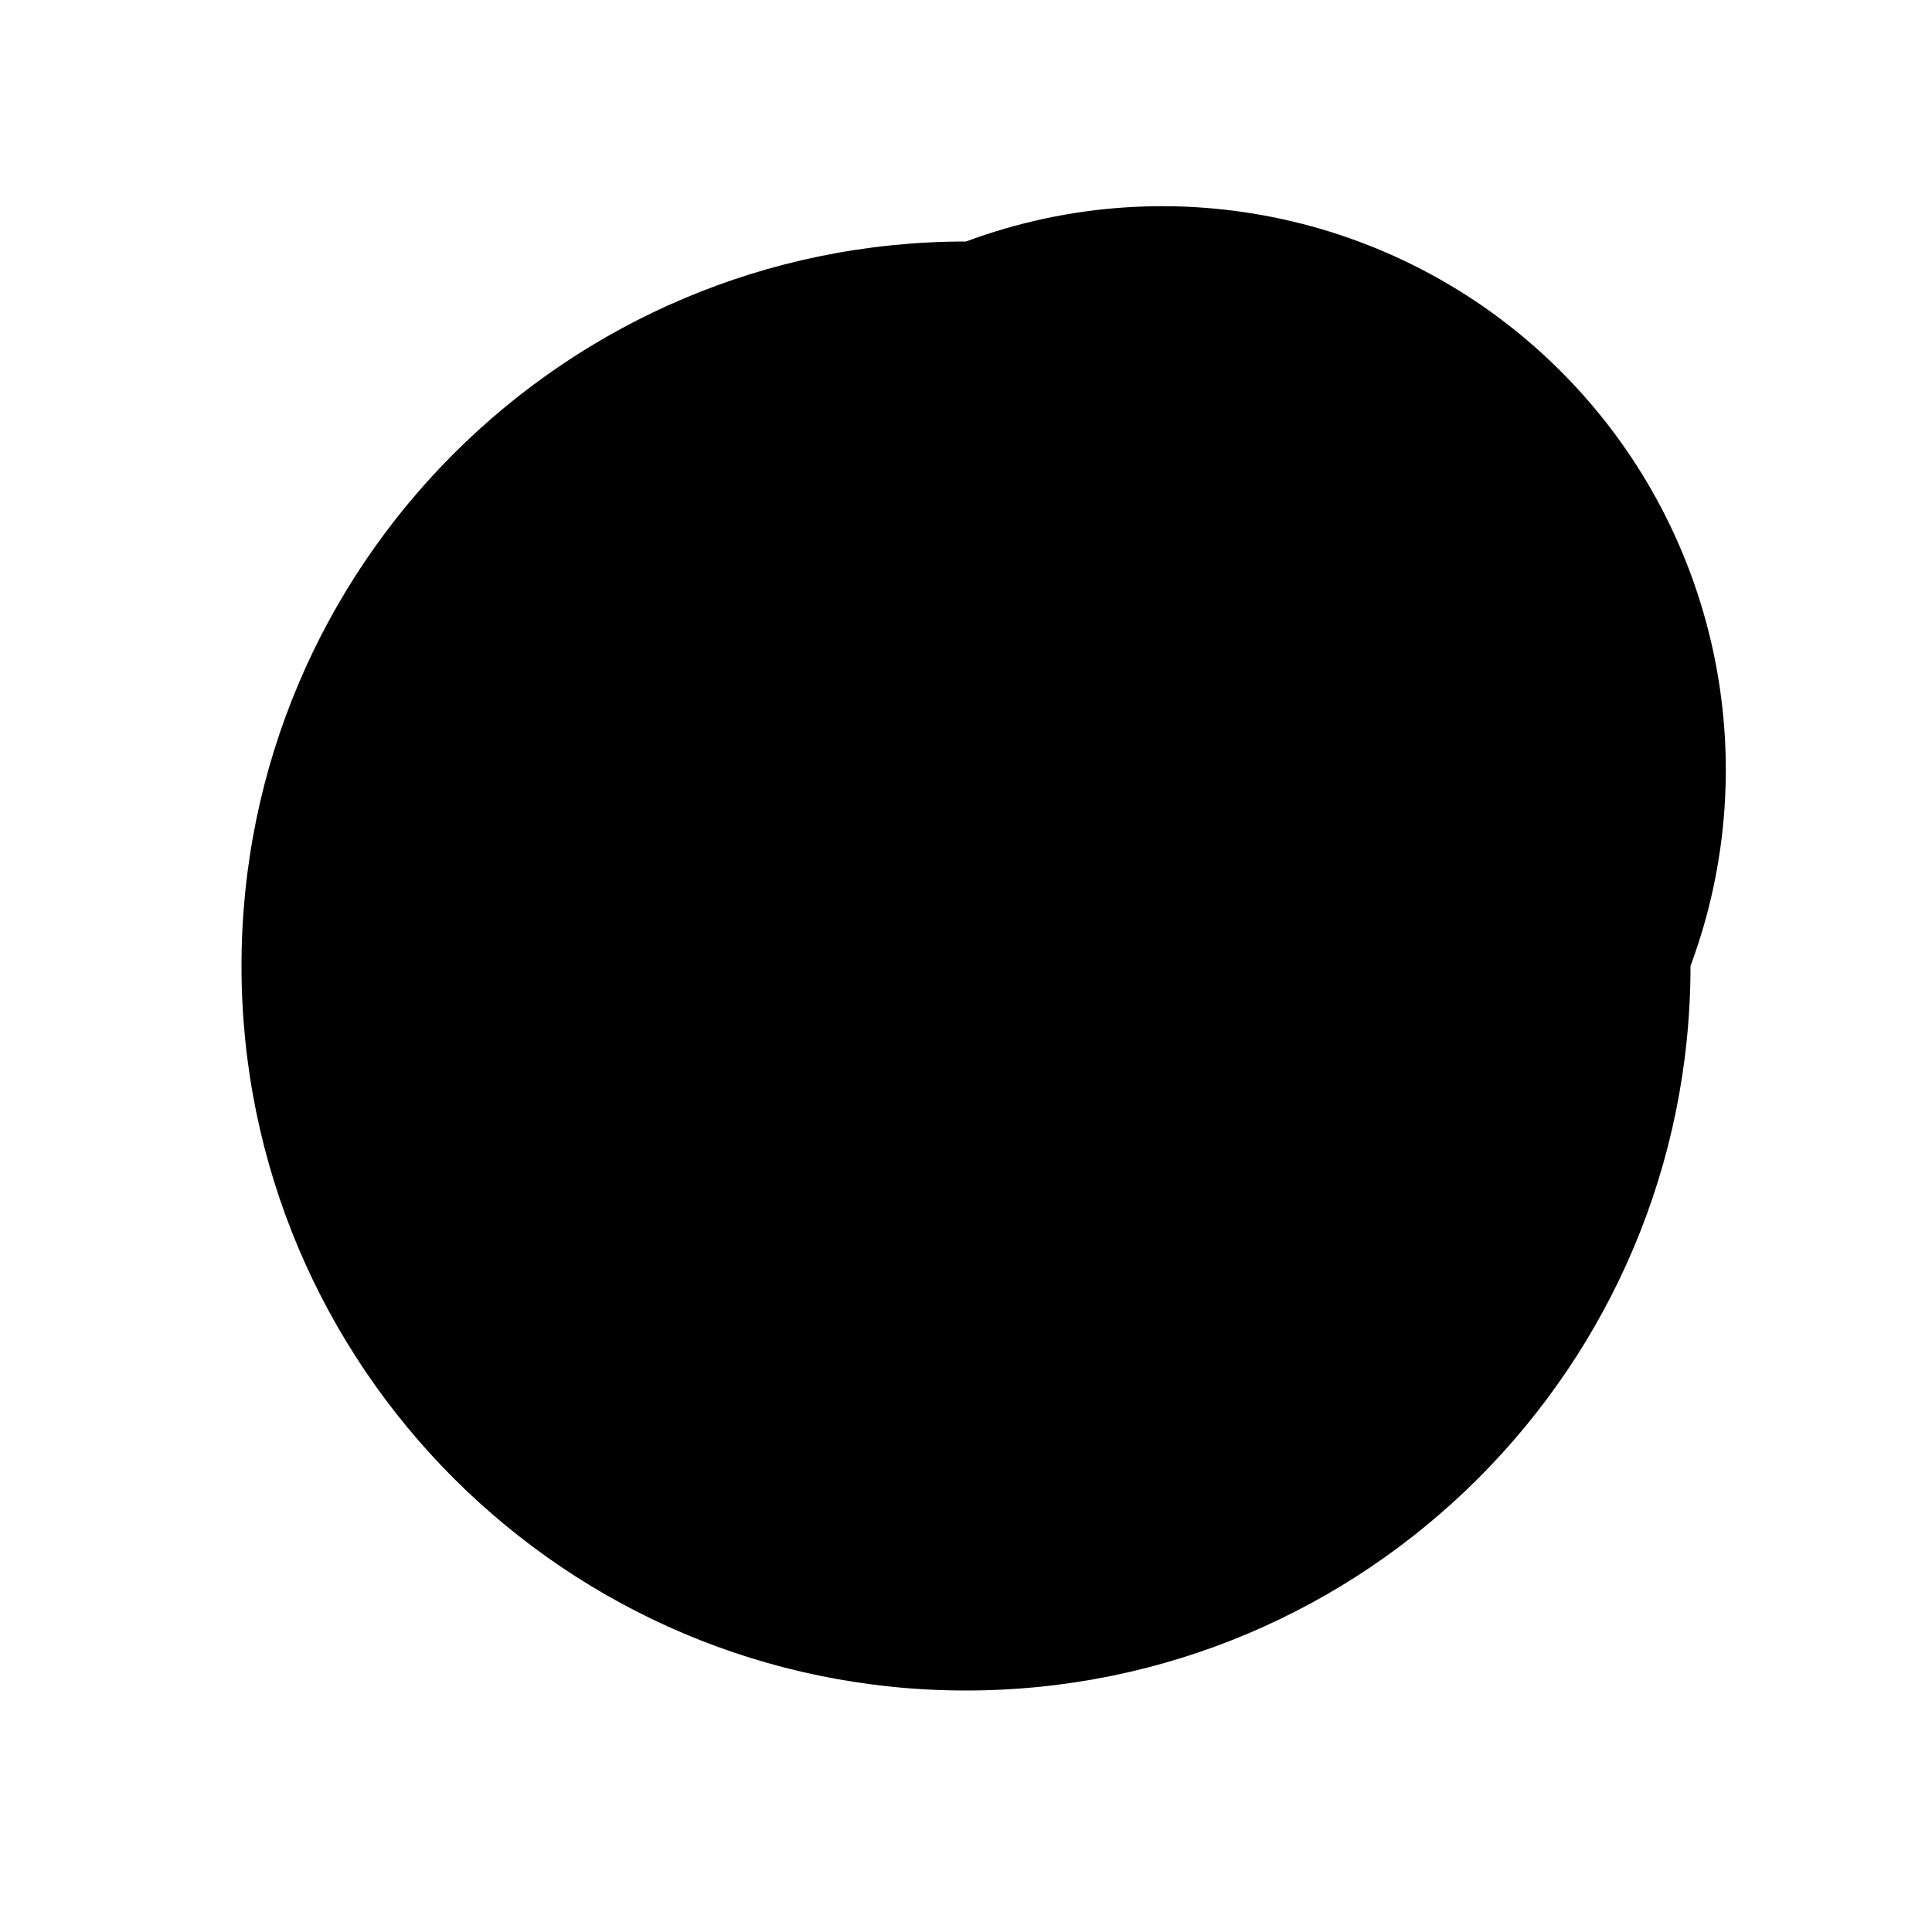
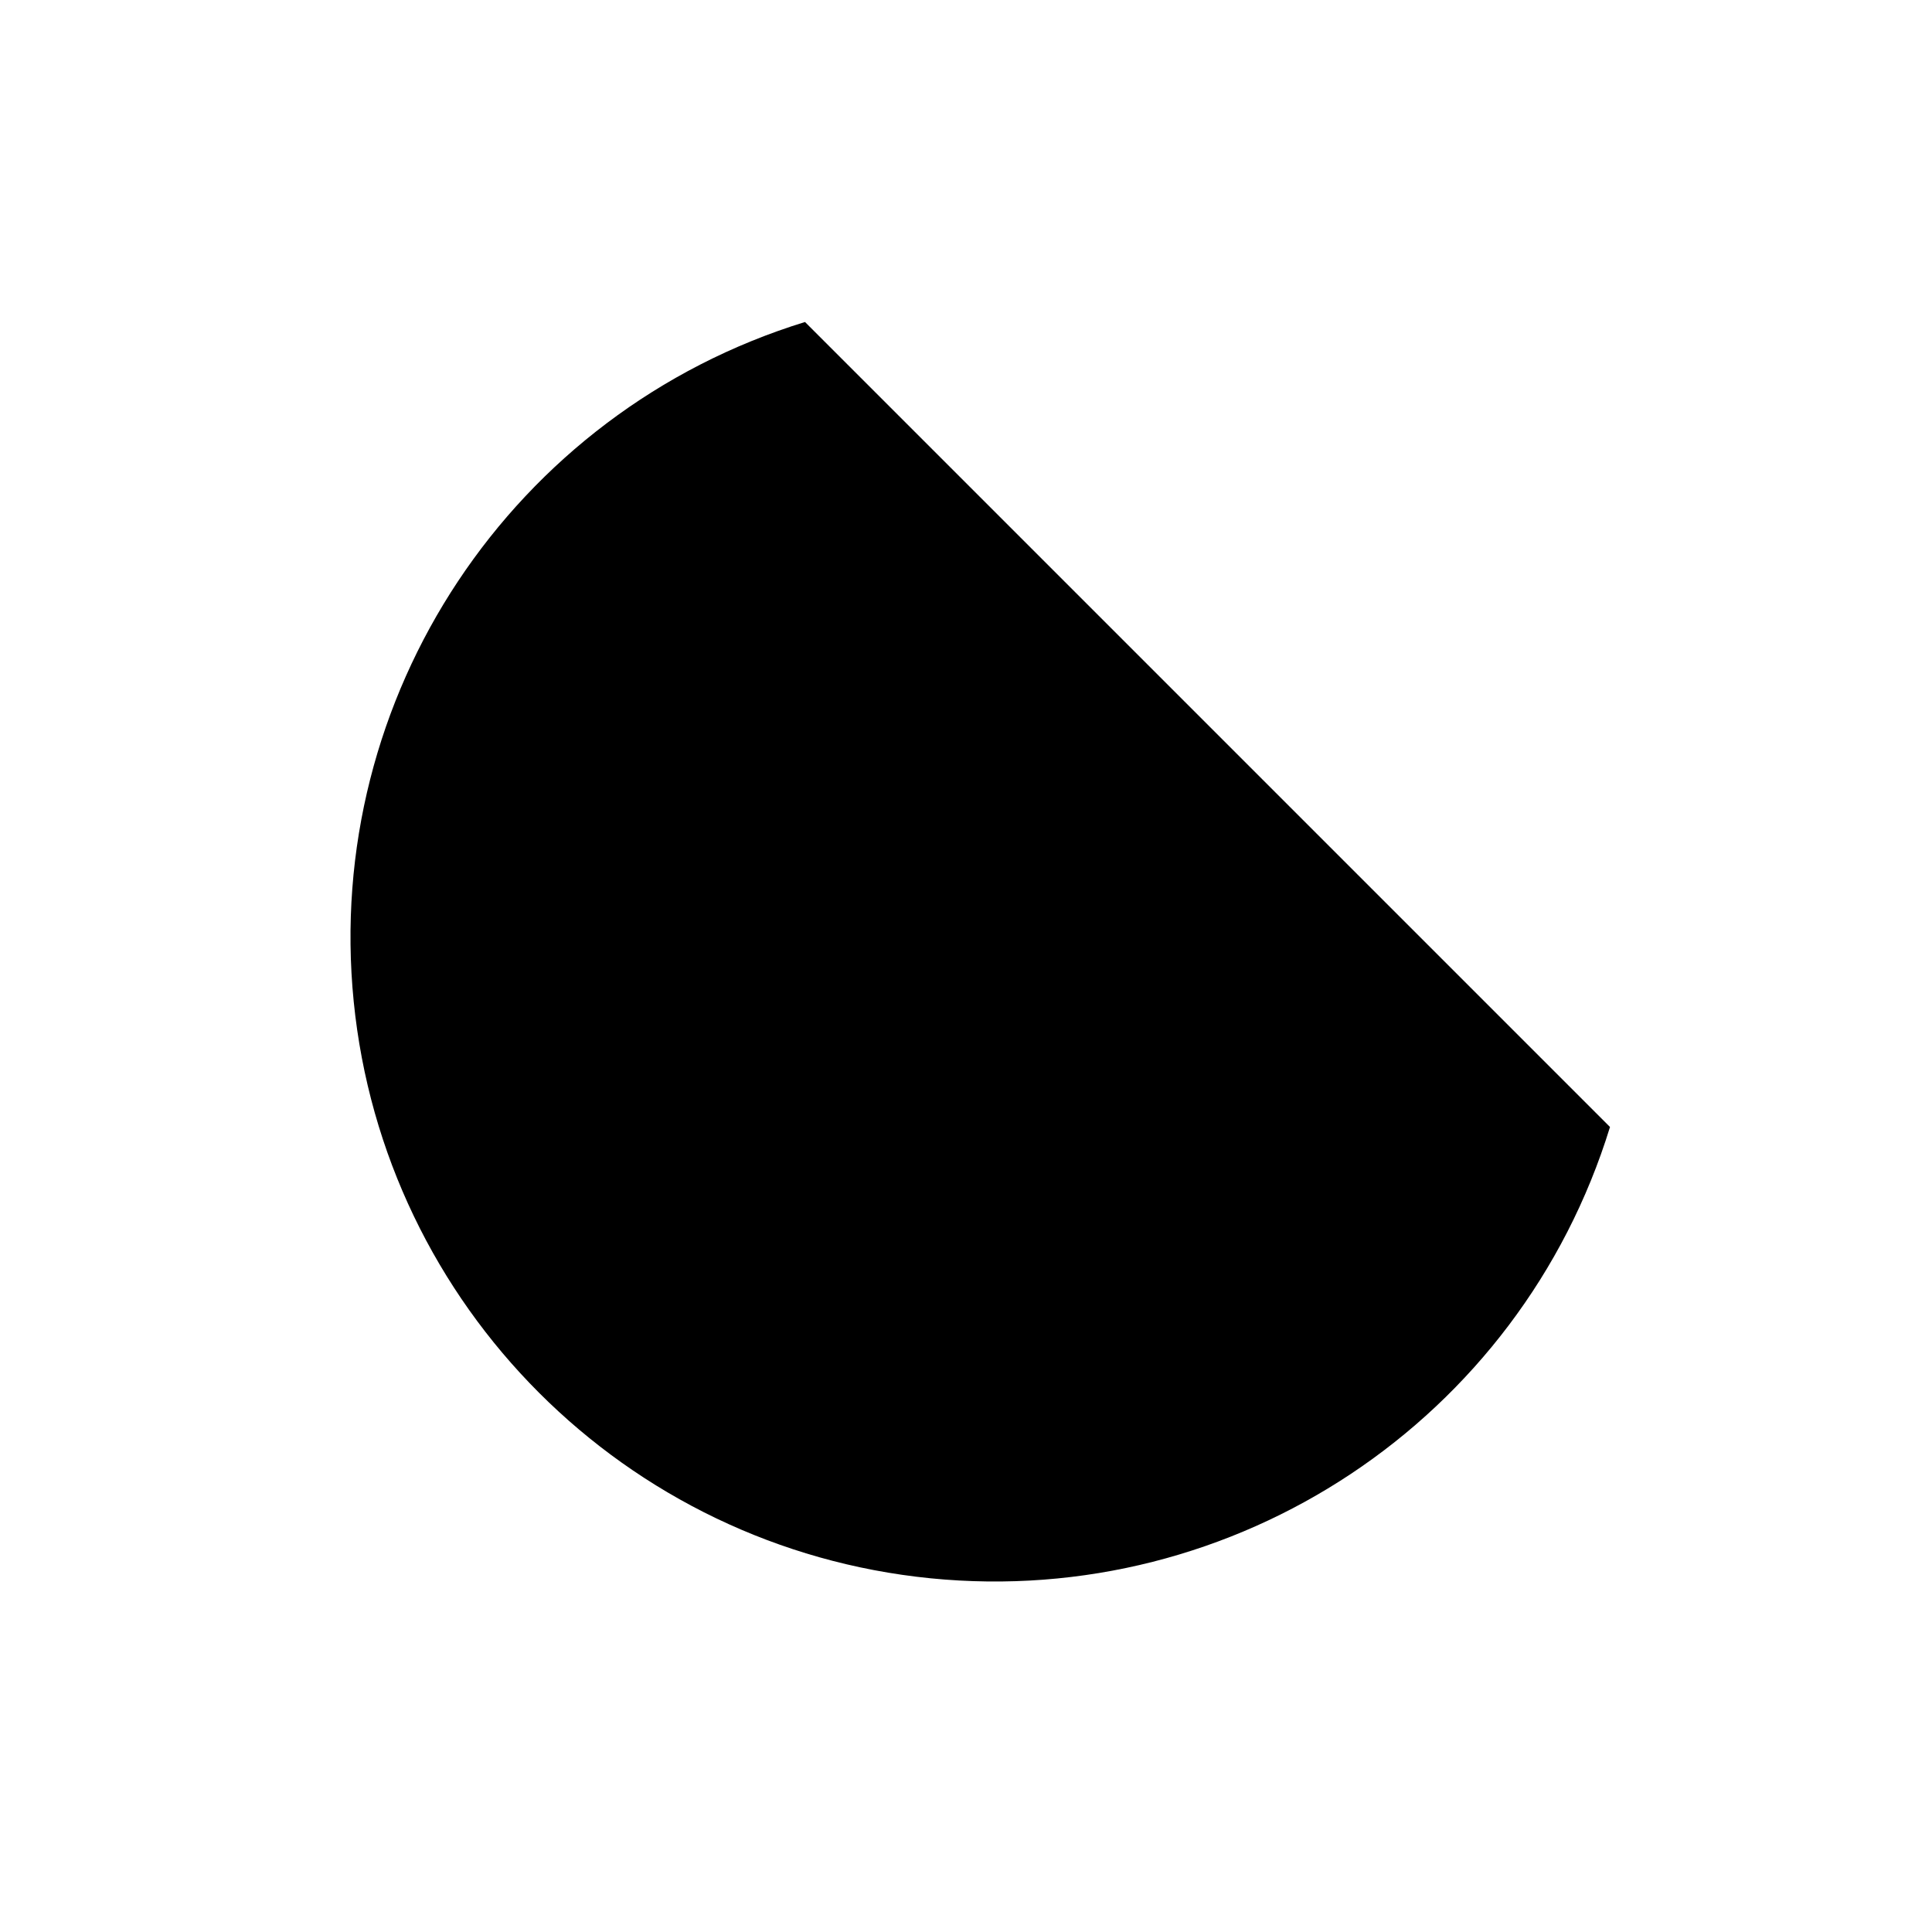
<svg xmlns="http://www.w3.org/2000/svg" viewBox="0 0 24 24">
-   <path d="M12 3 A9 9 0 1 0 21 12 A7 7 0 0 0 12 3 Z" fill="currentColor" stroke="currentColor" stroke-width="0" stroke-linecap="round" stroke-linejoin="round" />
+   <path d="M20 14 A8 8 0 1 1 10 4 L20 14 Z" fill="currentColor" stroke="currentColor" stroke-width="0" stroke-linecap="round" stroke-linejoin="round" />
</svg>
